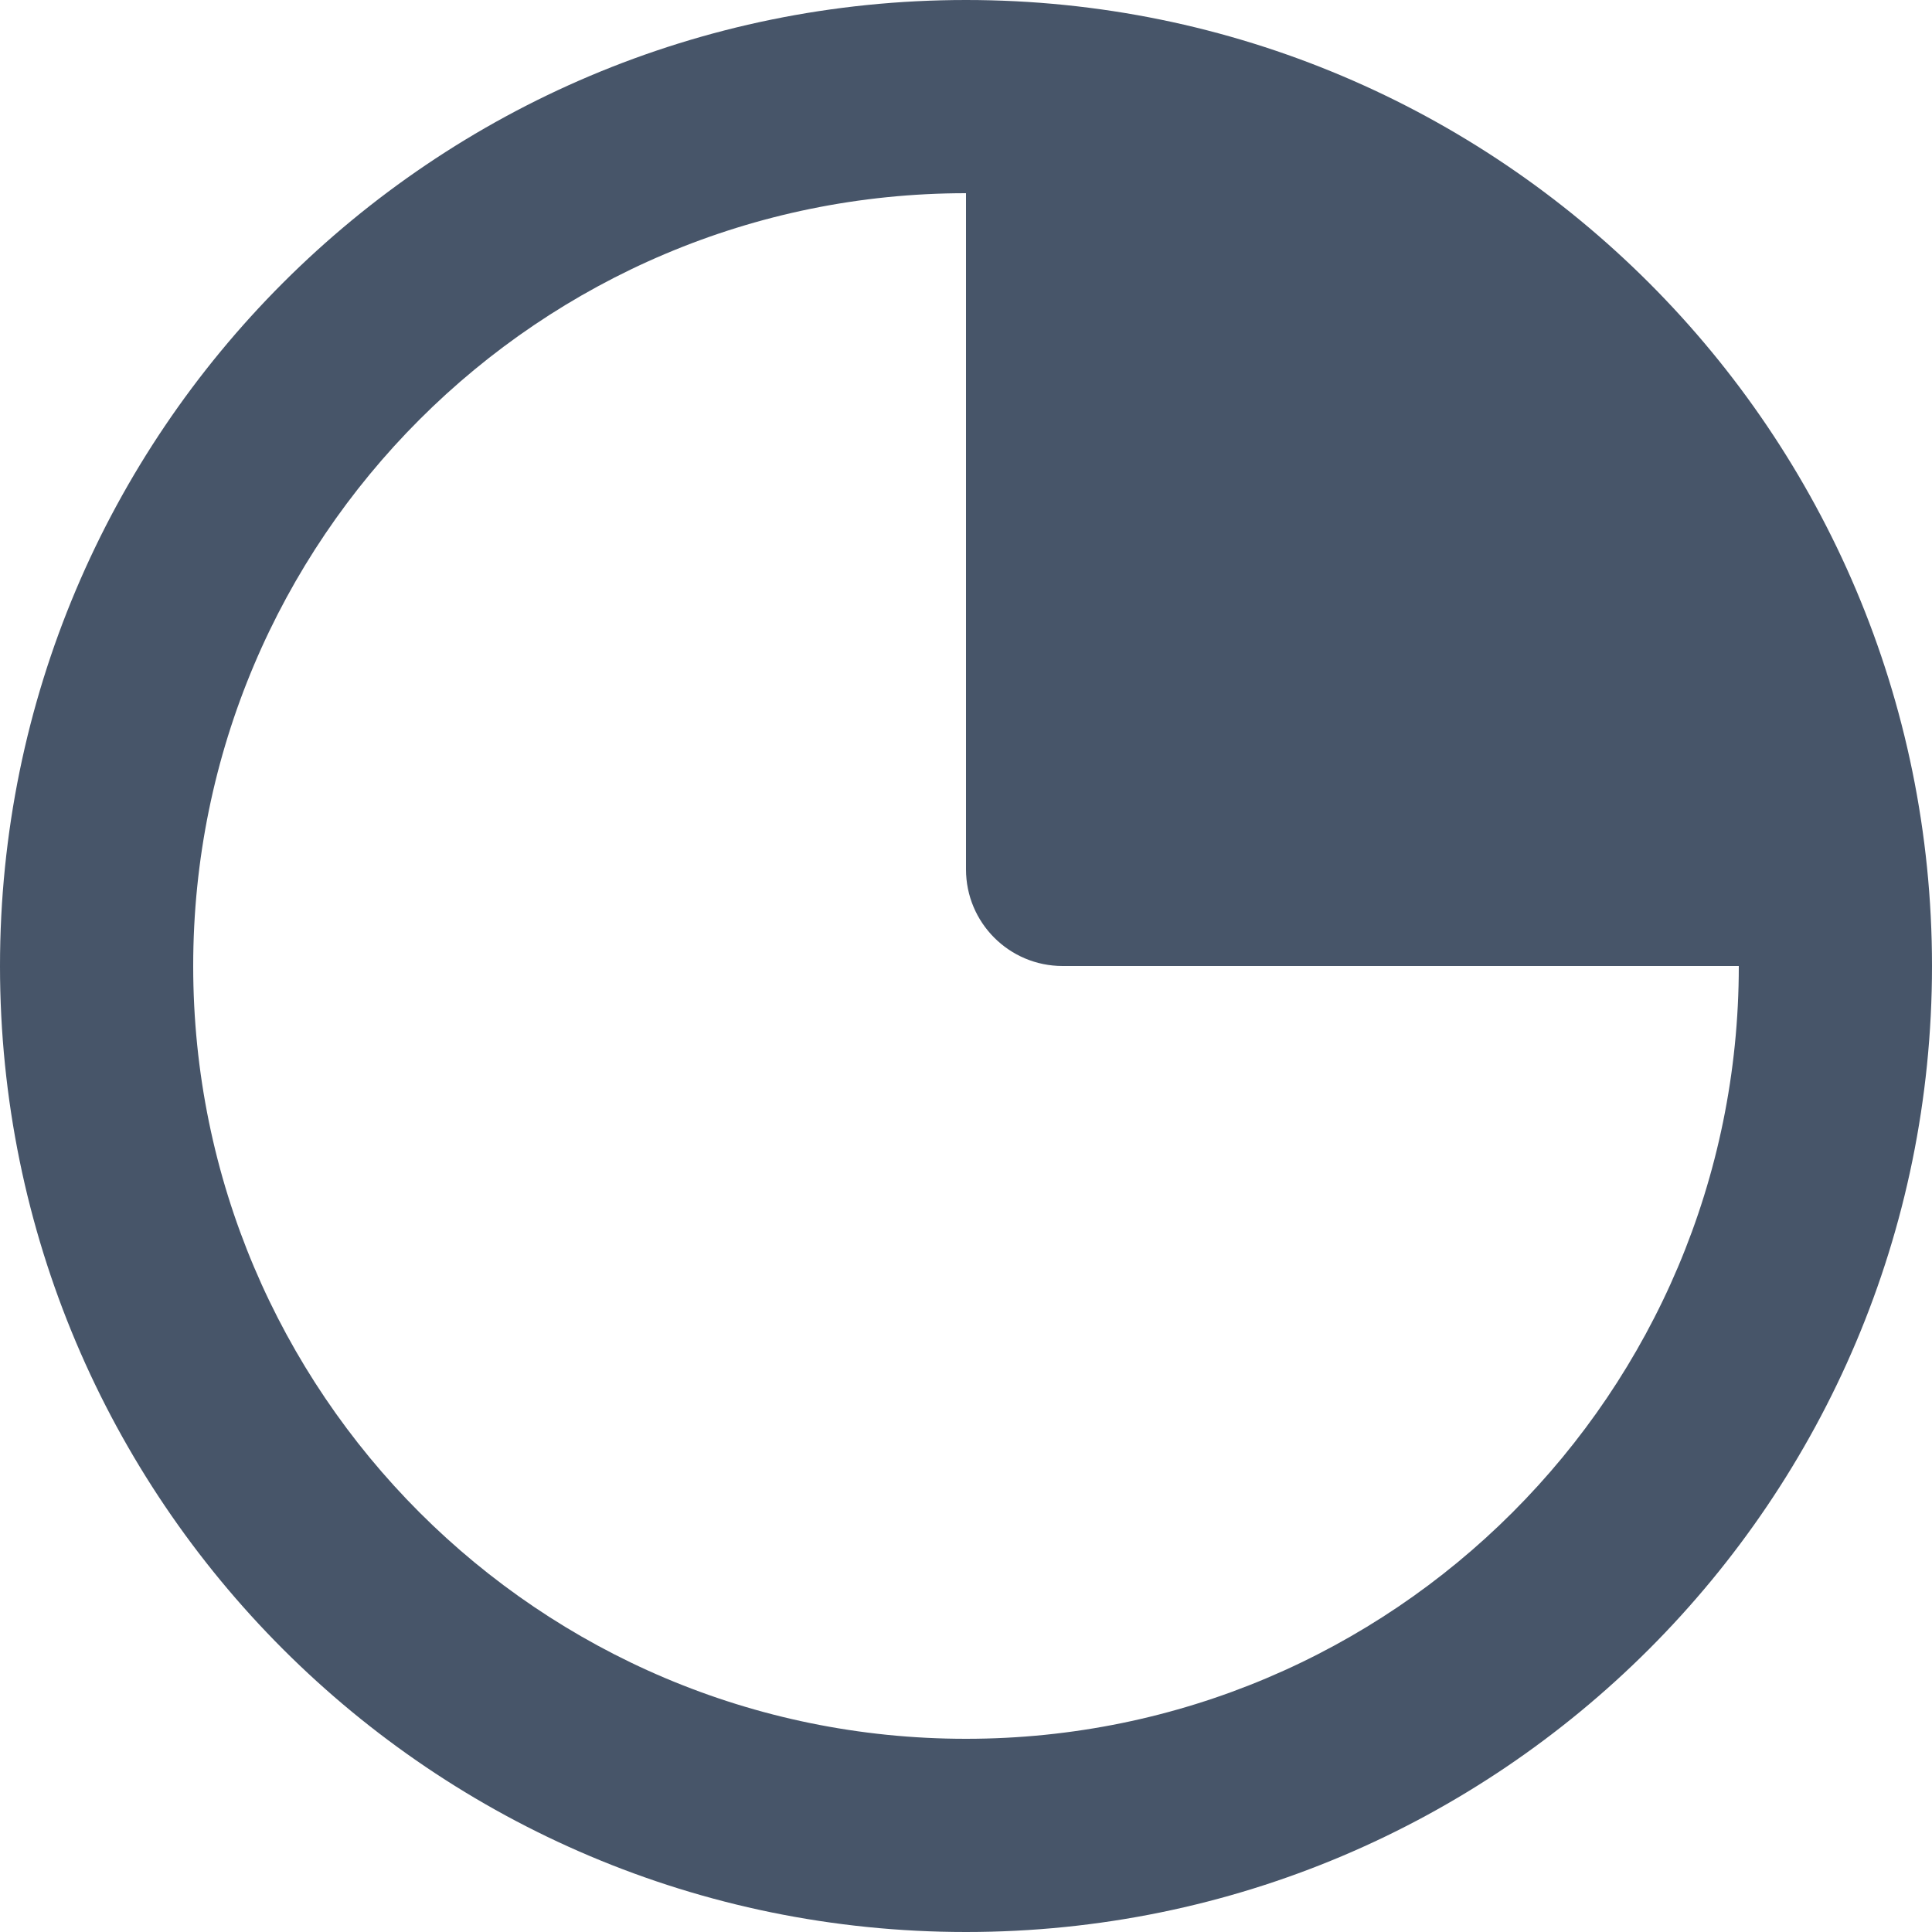
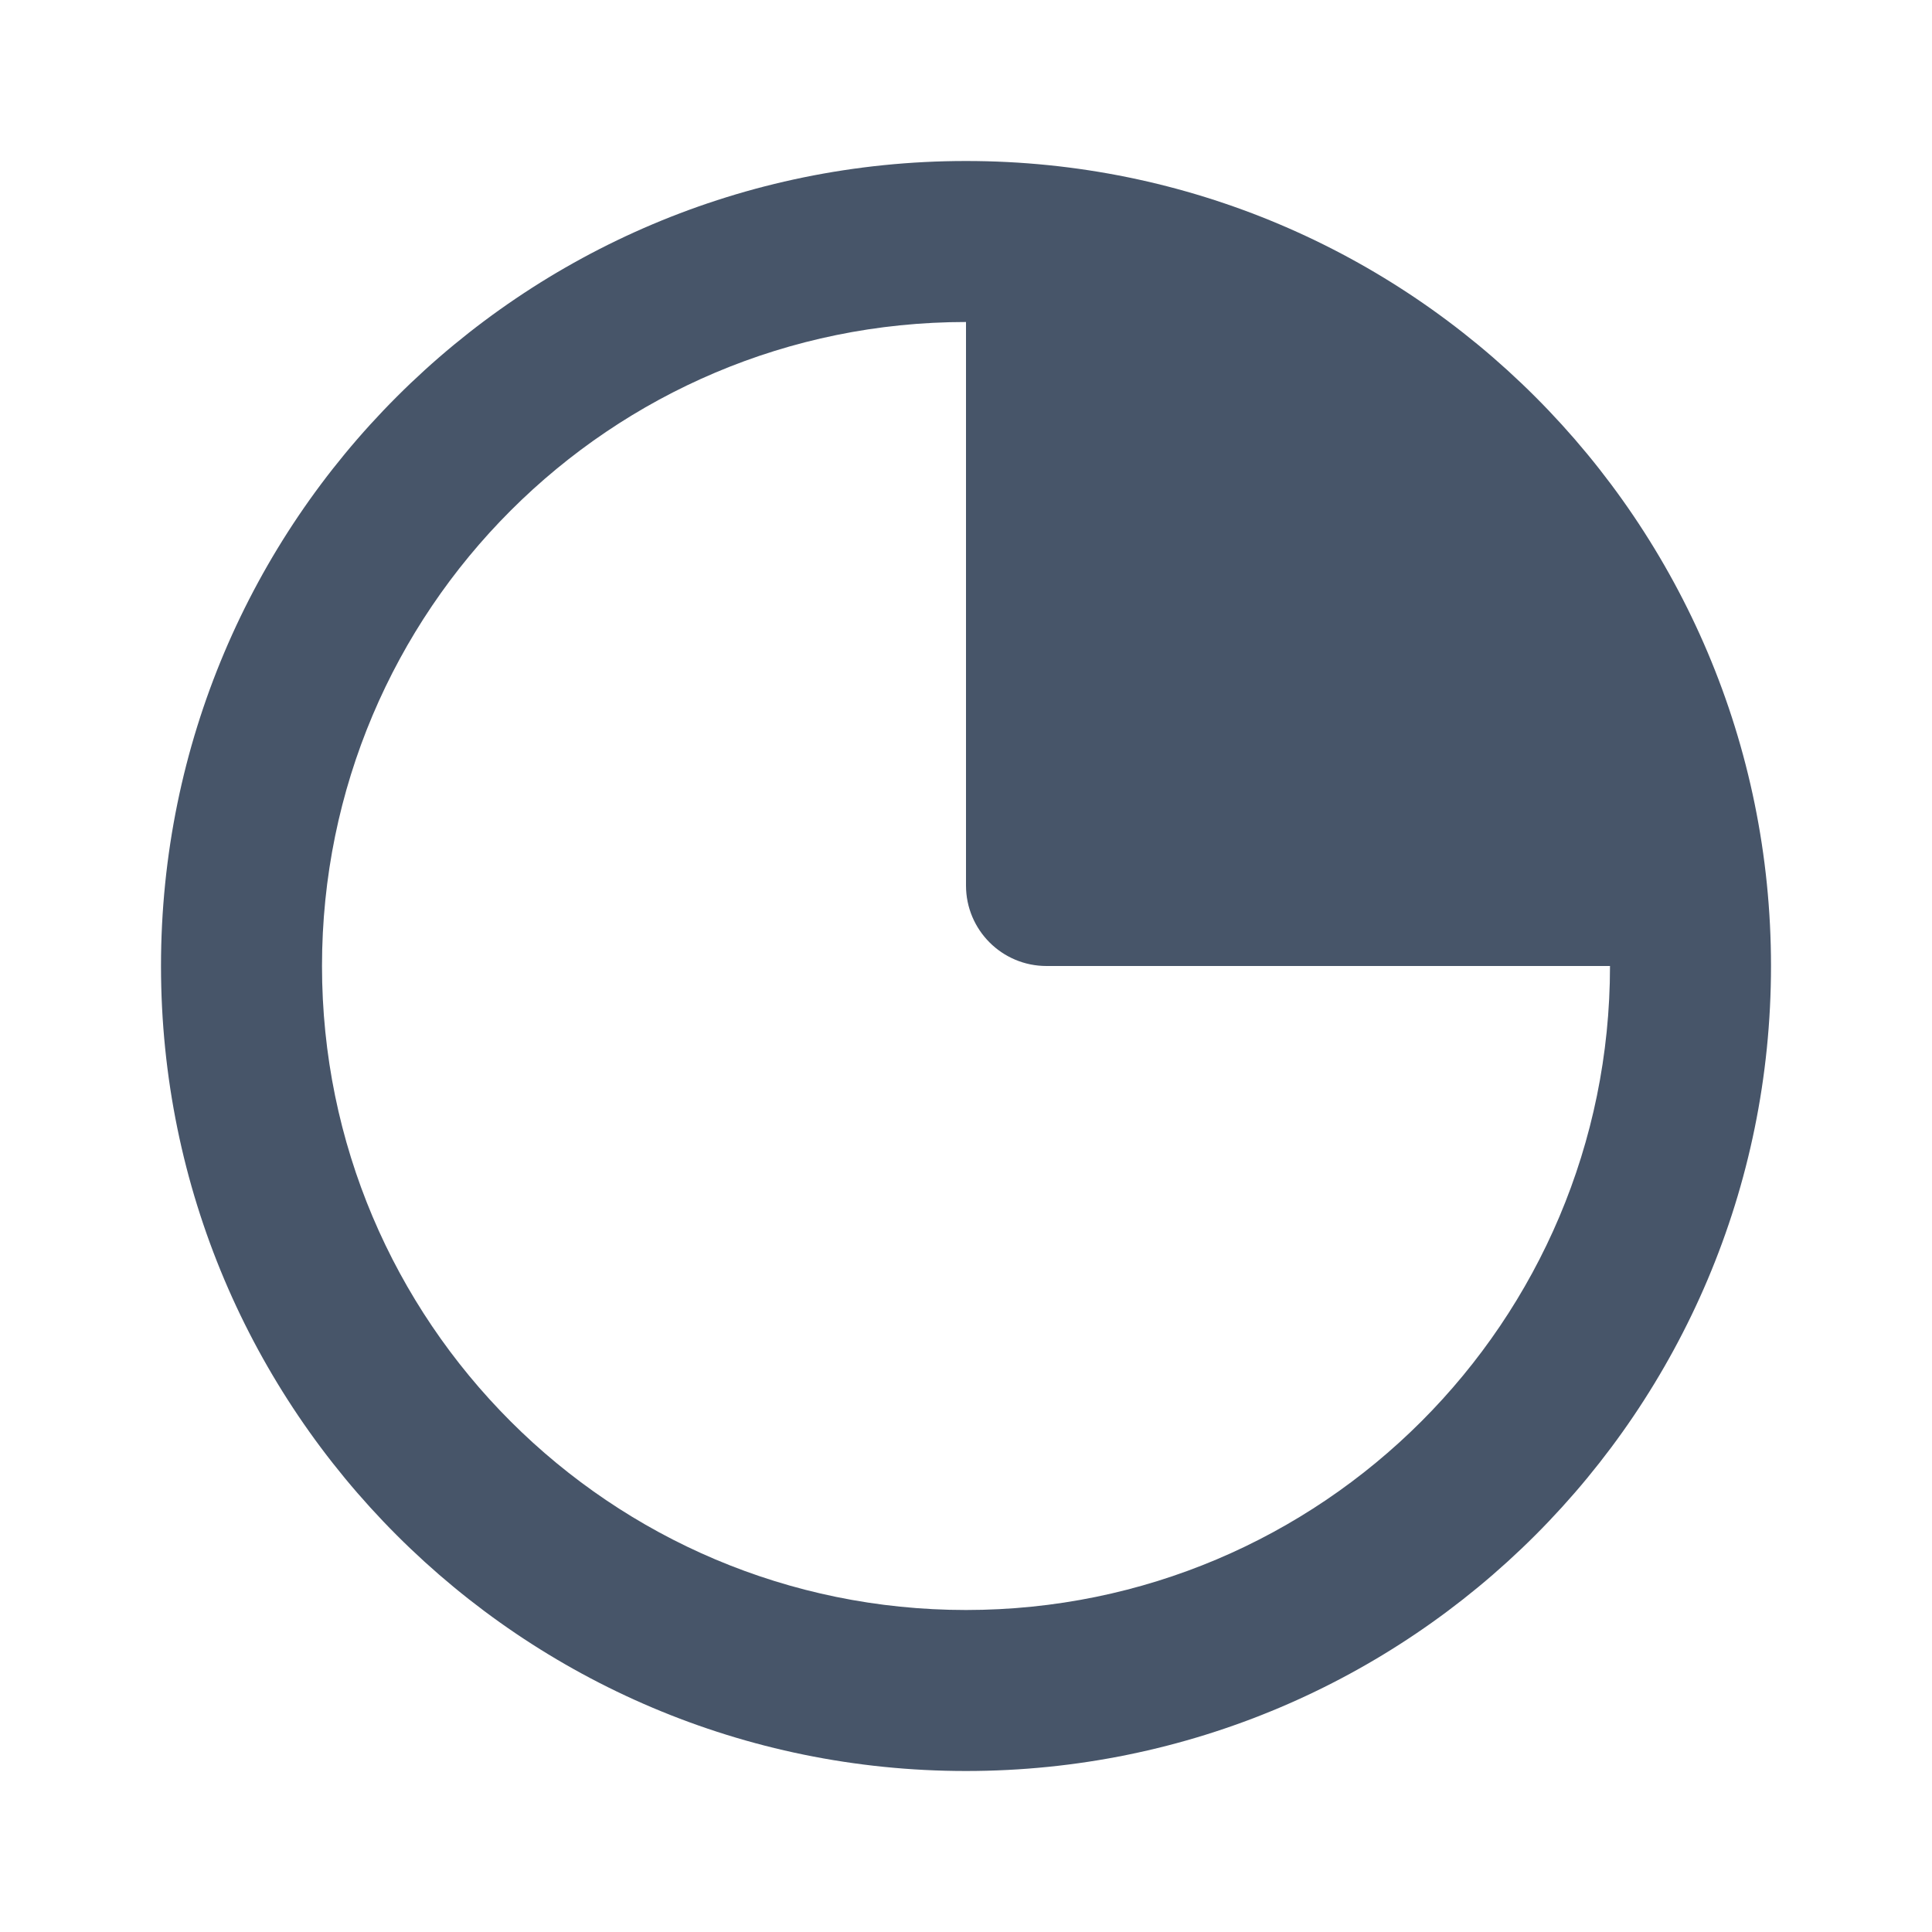
- <svg xmlns="http://www.w3.org/2000/svg" fill="none" height="40" viewBox="0 0 40 40" width="40">
-   <path clip-rule="evenodd" d="m40 20c0 11.047-8.953 20-20 20-11.047 0-20-8.953-20-20 0-11.047 8.953-20 20-20 11.047 0 20 8.953 20 20zm-4 0c0 8.837-7.163 16-16 16s-16-7.163-16-16 7.163-16 16-16v14c0 1.105.895 2 2 2z" fill="#475569" fill-rule="evenodd" />
+ <svg xmlns="http://www.w3.org/2000/svg" fill="none" height="48" viewBox="0 0 48 48" width="48">
+   <path clip-rule="evenodd" d="m44 24c0 11.047-8.953 20-20 20s-20-8.953-20-20 8.953-20 20-20 20 8.953 20 20zm-4 0c0 8.837-7.163 16-16 16s-16-7.163-16-16 7.163-16 16-16v14c0 1.105.895 2 2 2z" fill="#475569" fill-rule="evenodd" />
</svg>
